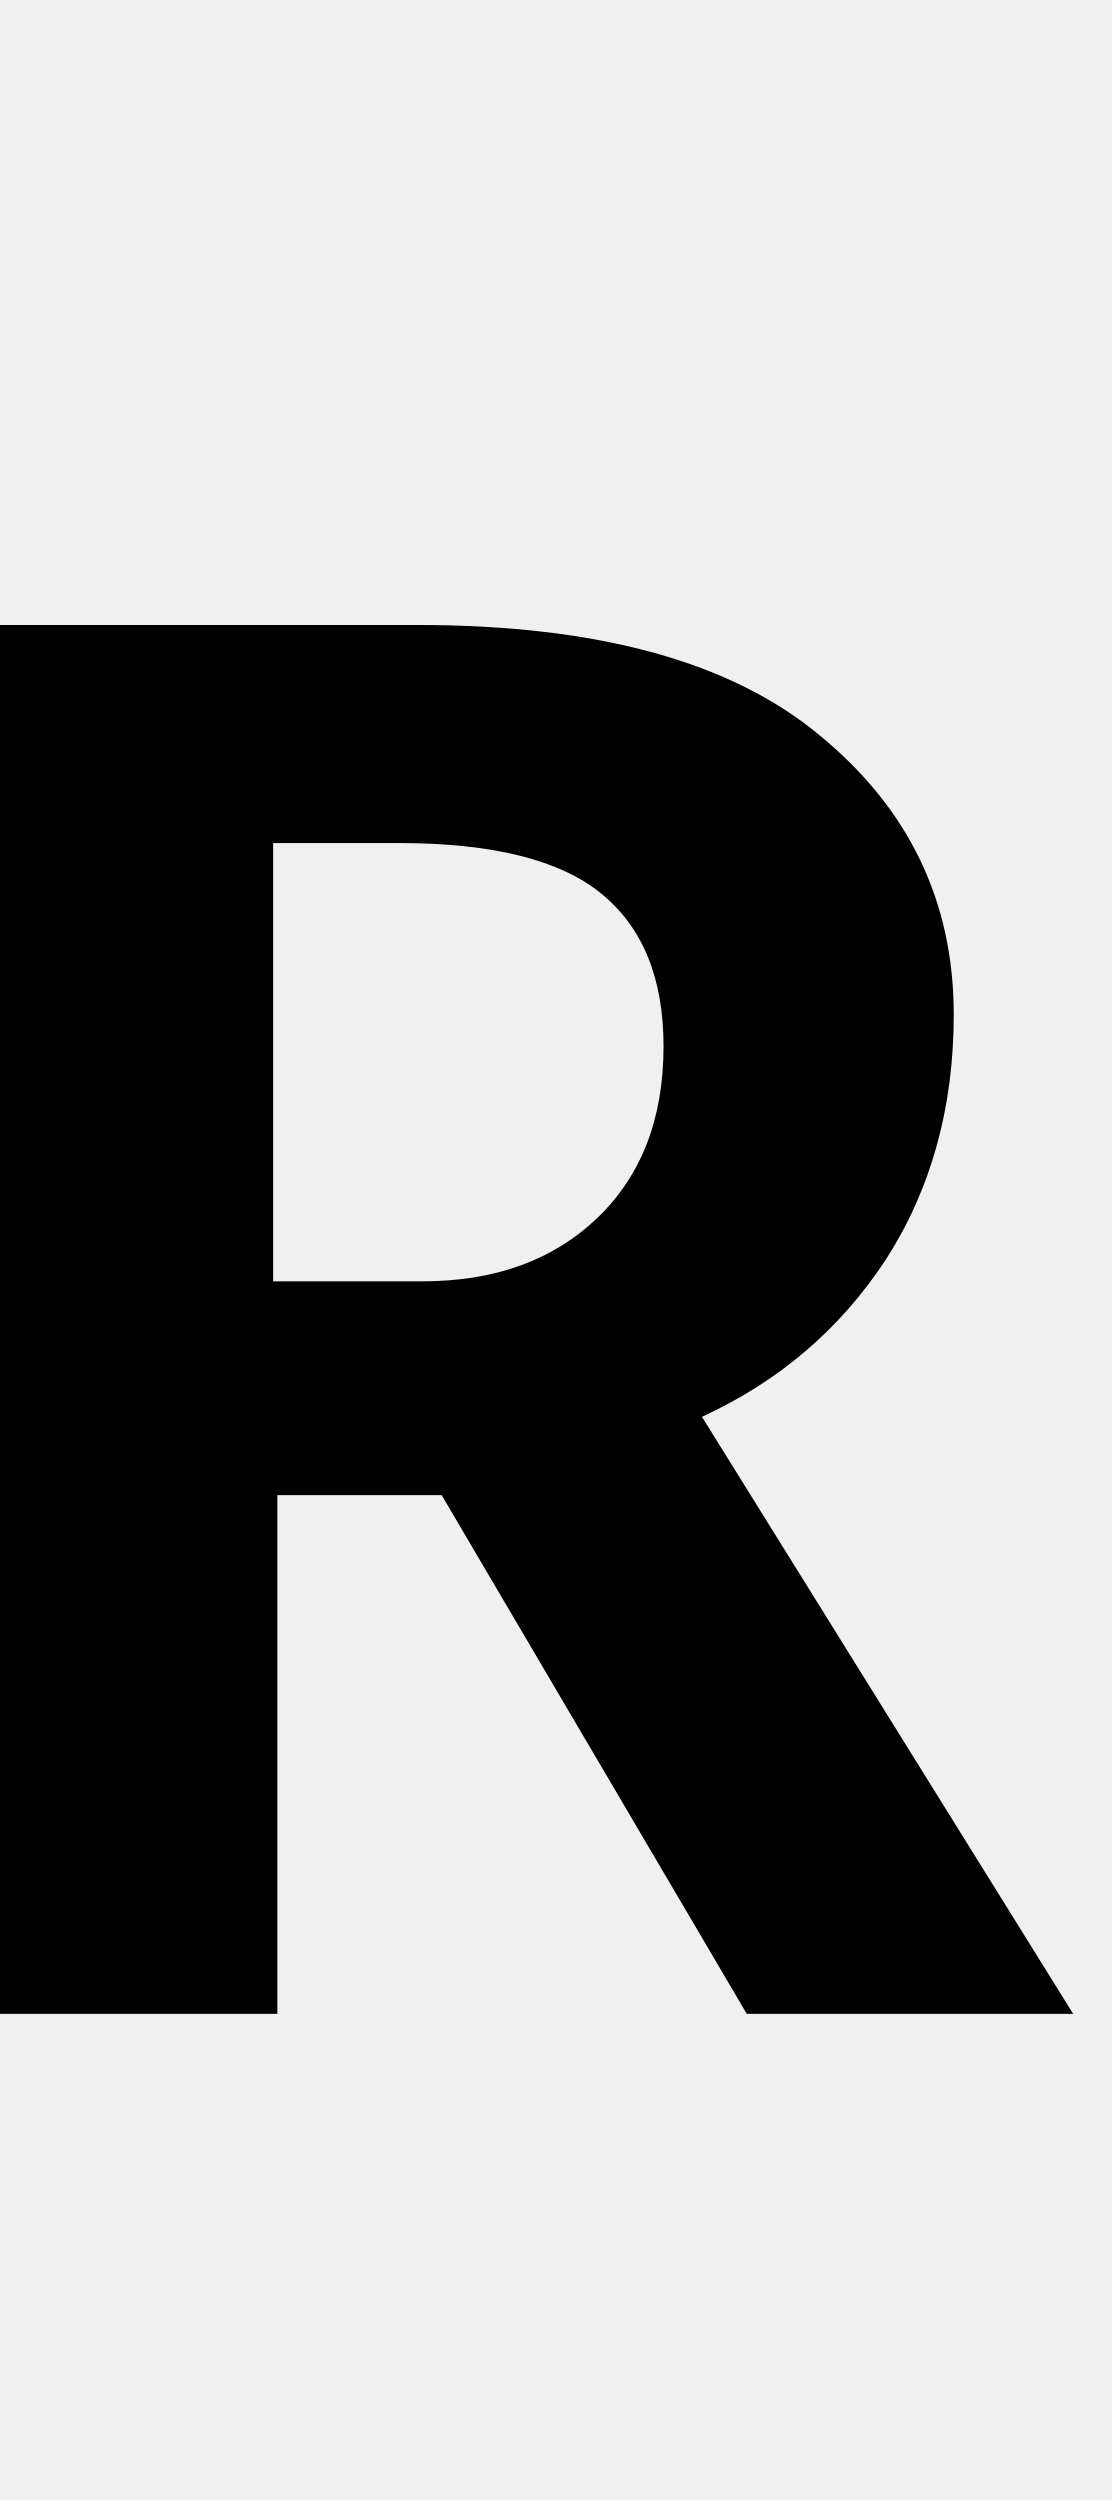
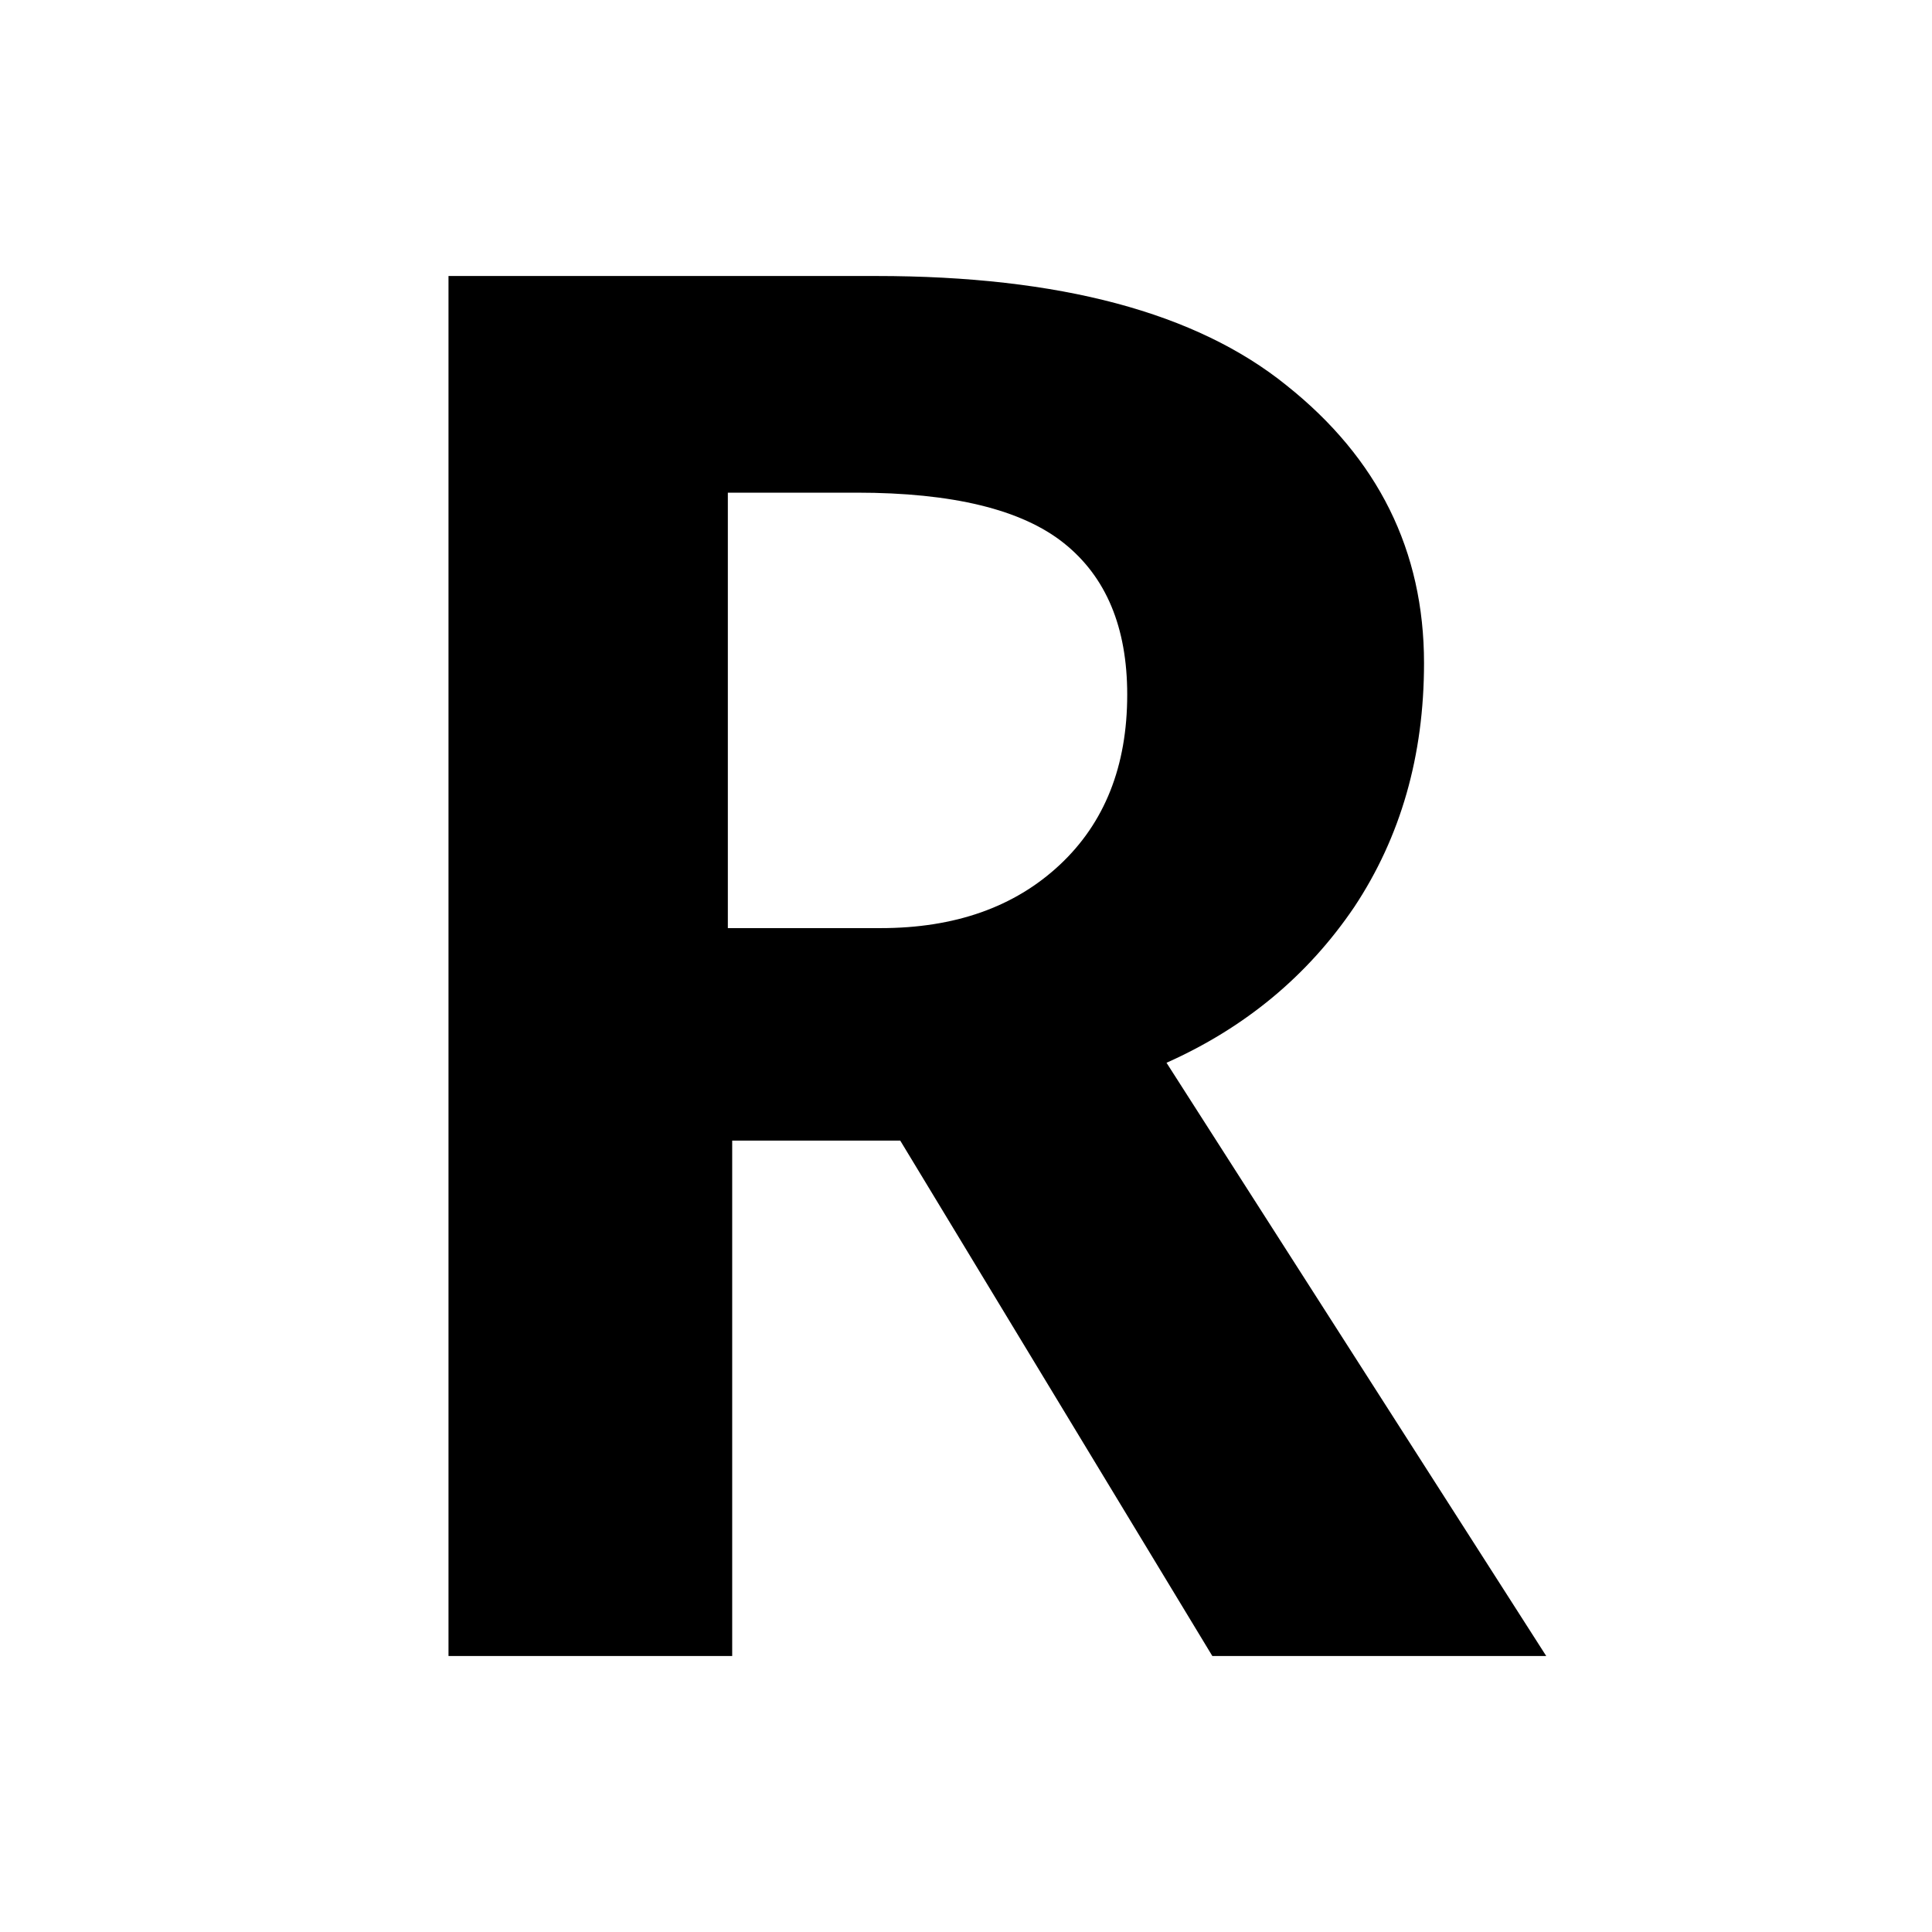
- <svg xmlns="http://www.w3.org/2000/svg" role="img" aria-hidden="true" focusable="false" viewBox="0 0 16 36" fill="#000">
-   <path d="M3.933 12.14V18.451H6.083C7.128 18.451 7.968 18.146 8.603 17.537C9.238 16.927 9.555 16.104 9.555 15.067C9.555 14.091 9.258 13.36 8.664 12.872C8.07 12.384 7.097 12.14 5.746 12.14H3.933ZM3.994 21.53V29H0V9H6.022C8.603 9 10.528 9.528 11.798 10.585C13.089 11.642 13.734 12.984 13.734 14.61C13.734 15.951 13.406 17.13 12.751 18.146C12.095 19.142 11.214 19.894 10.108 20.402L15.454 29H10.754L6.36 21.53H3.994Z" />
+ <svg xmlns="http://www.w3.org/2000/svg" width="56" height="56" viewBox="0 0 56 56" fill="none">
+   <rect width="56" height="56" fill="white" />
+   <path d="M21.097 14.28V26.902H25.525C27.676 26.902 29.405 26.293 30.712 25.073C32.019 23.854 32.673 22.207 32.673 20.134C32.673 18.183 32.061 16.72 30.838 15.744C29.616 14.768 27.612 14.28 24.829 14.28H21.097ZM21.223 33.061V48H13V8H25.398C30.712 8 34.676 9.057 37.291 11.171C39.947 13.285 41.276 15.967 41.276 19.22C41.276 21.902 40.601 24.26 39.252 26.293C37.902 28.285 36.089 29.789 33.812 30.805L44.818 48H35.14L26.094 33.061H21.223Z" fill="black" />
</svg>
